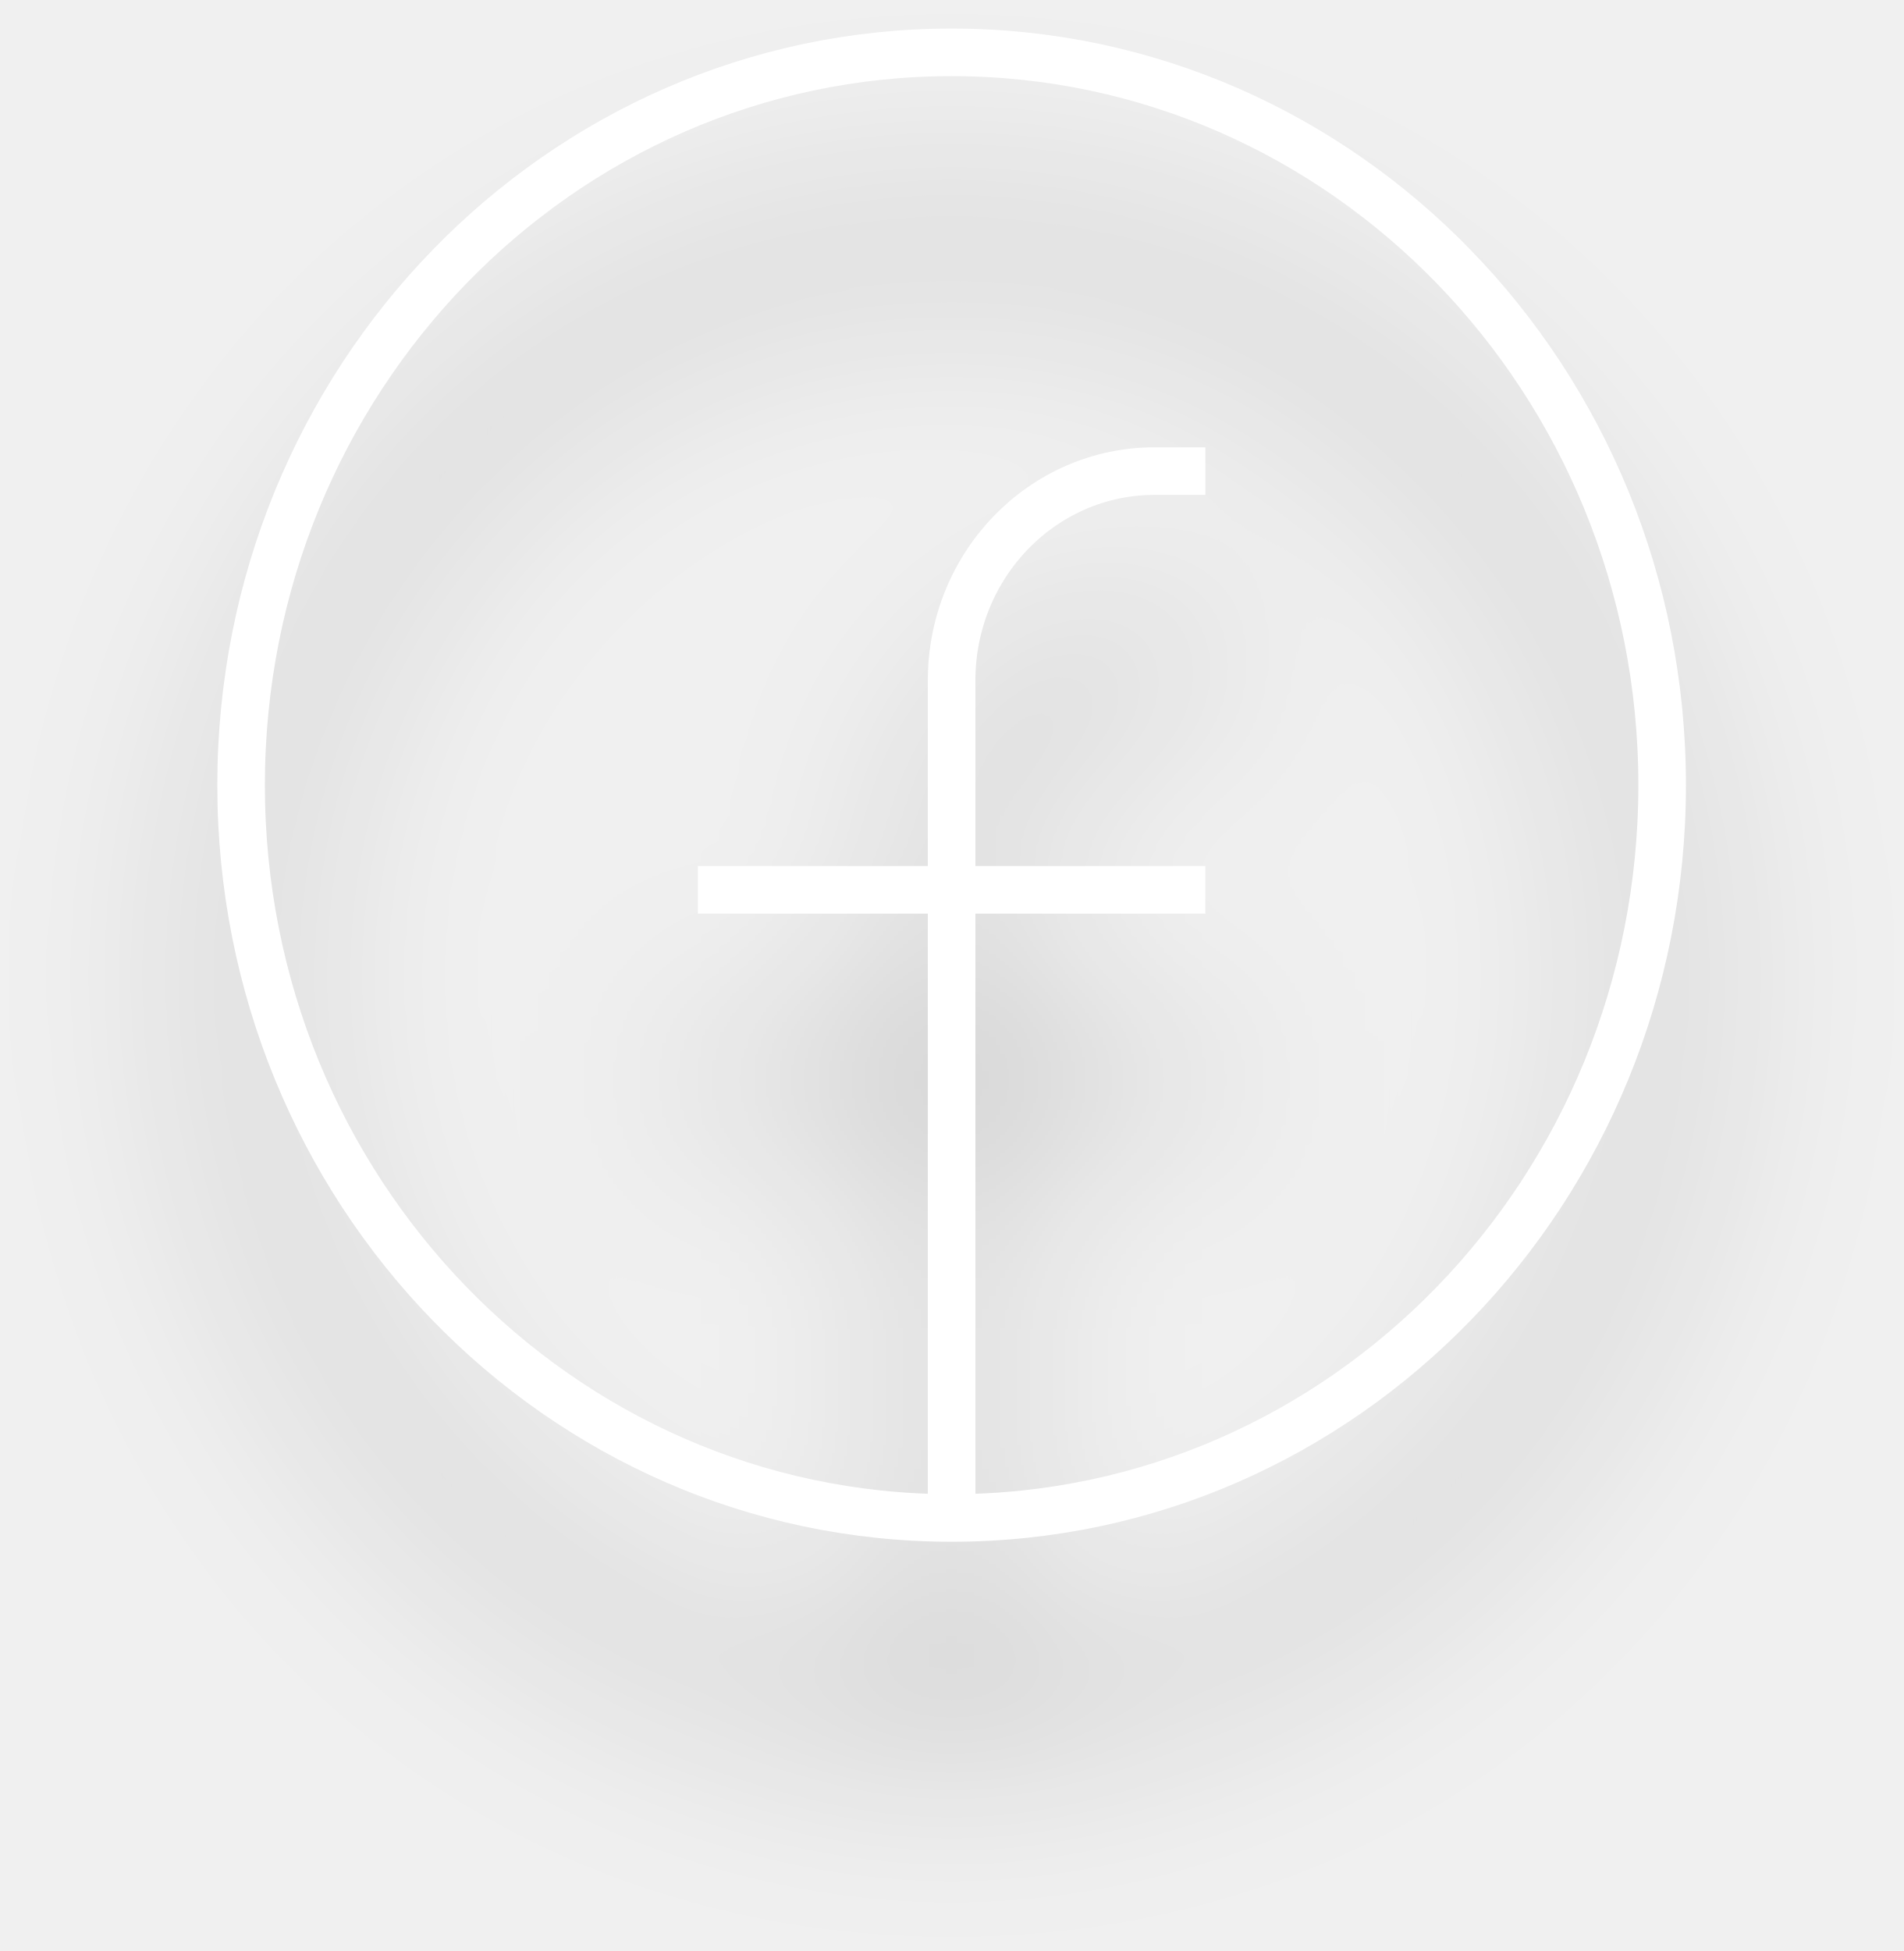
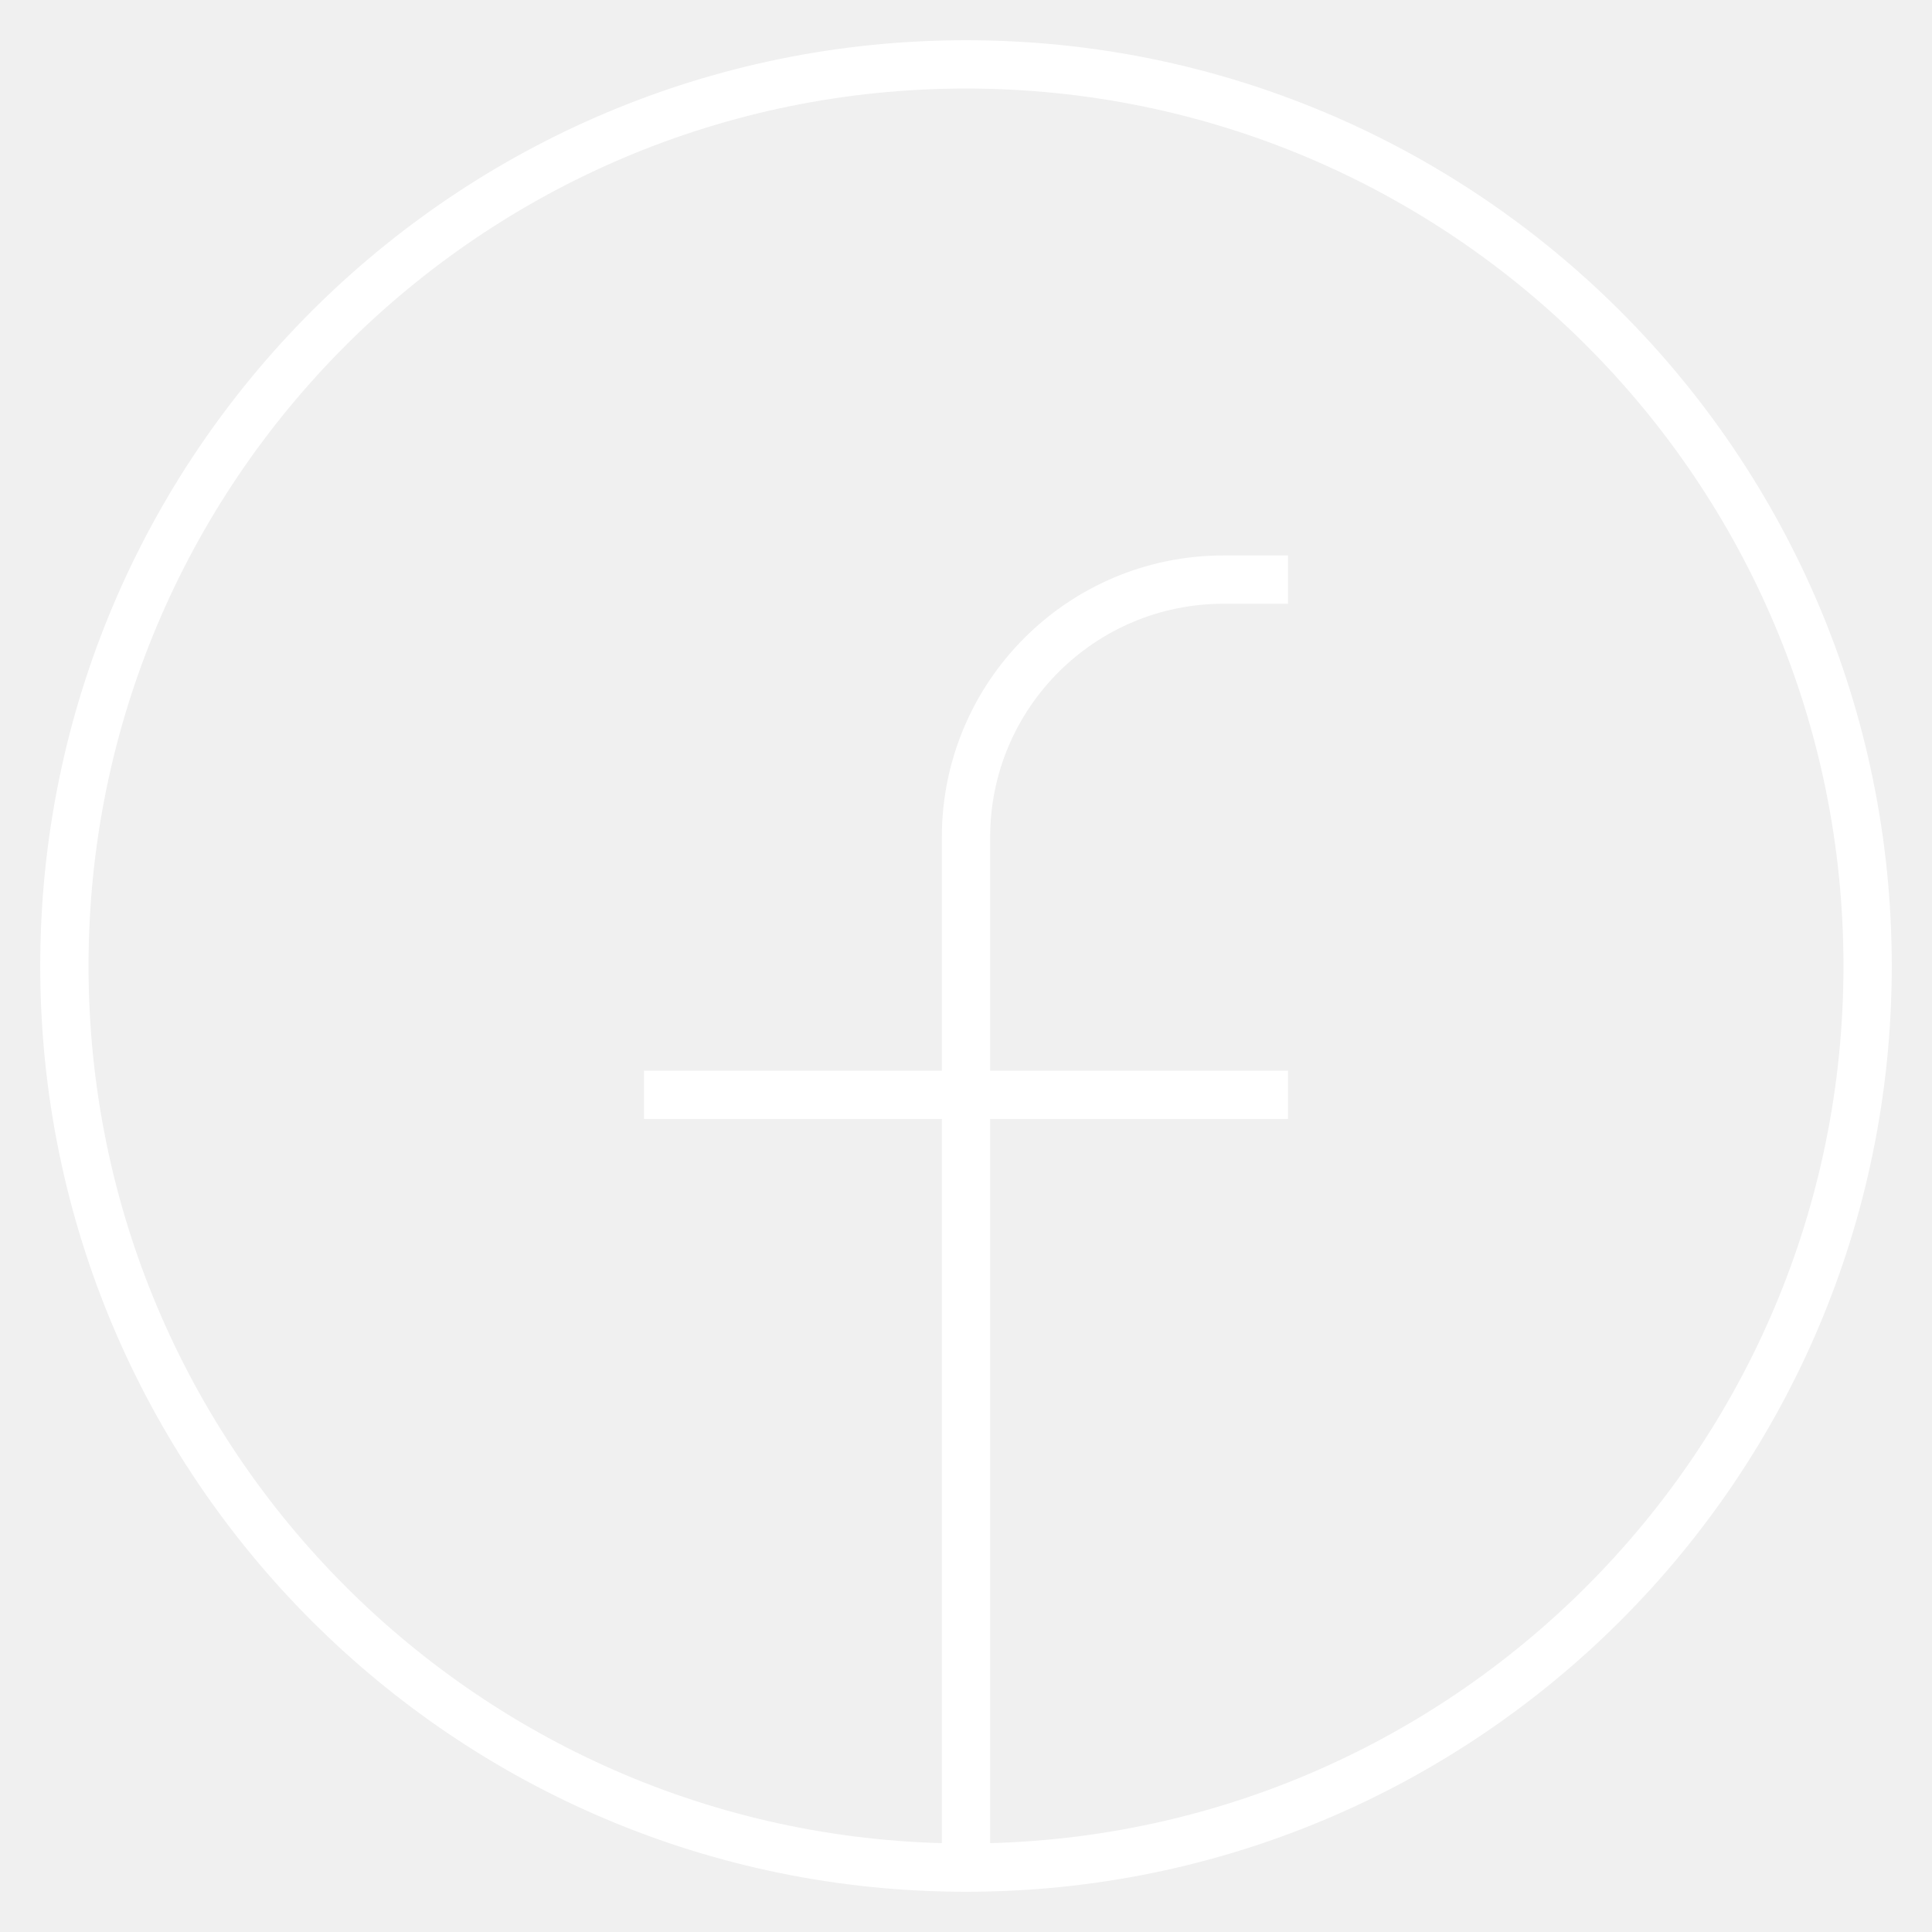
- <svg xmlns="http://www.w3.org/2000/svg" width="40" height="41" viewBox="0 0 40 41" fill="none">
-   <g filter="url(#filter0_d)">
-     <path d="M20 31.9C11.753 31.9 5.067 25.005 5.067 16.5C5.067 7.995 11.753 1.1 20 1.1C28.247 1.1 34.933 7.995 34.933 16.5C34.933 25.005 28.247 31.9 20 31.9ZM20 31.9V14.3C20 11.87 21.91 9.9 24.267 9.9H25.333M14.667 18.7H25.333" stroke="white" />
-   </g>
-   <defs>
-     <filter id="filter0_d" x="0" y="0" width="40" height="41" filterUnits="userSpaceOnUse" color-interpolation-filters="sRGB">
-       <feFlood flood-opacity="0" result="BackgroundImageFix" />
-       <feColorMatrix in="SourceAlpha" type="matrix" values="0 0 0 0 0 0 0 0 0 0 0 0 0 0 0 0 0 0 127 0" />
-       <feOffset dy="4" />
-       <feGaussianBlur stdDeviation="2" />
-       <feColorMatrix type="matrix" values="0 0 0 0 0 0 0 0 0 0 0 0 0 0 0 0 0 0 0.25 0" />
-       <feBlend mode="normal" in2="BackgroundImageFix" result="effect1_dropShadow" />
-       <feBlend mode="normal" in="SourceGraphic" in2="effect1_dropShadow" result="shape" />
-     </filter>
-   </defs>
+ <svg xmlns="http://www.w3.org/2000/svg" width="40" height="40" viewBox="0 0 40 40" fill="none">
+   <path d="M20 38.667C9.691 38.667 1.333 30.309 1.333 20C1.333 9.691 9.691 1.333 20 1.333C30.309 1.333 38.667 9.691 38.667 20C38.667 30.309 30.309 38.667 20 38.667ZM20 38.667V17.333C20 14.388 22.388 12 25.333 12H26.667M13.333 22.667H26.667" stroke="white" />
</svg>
